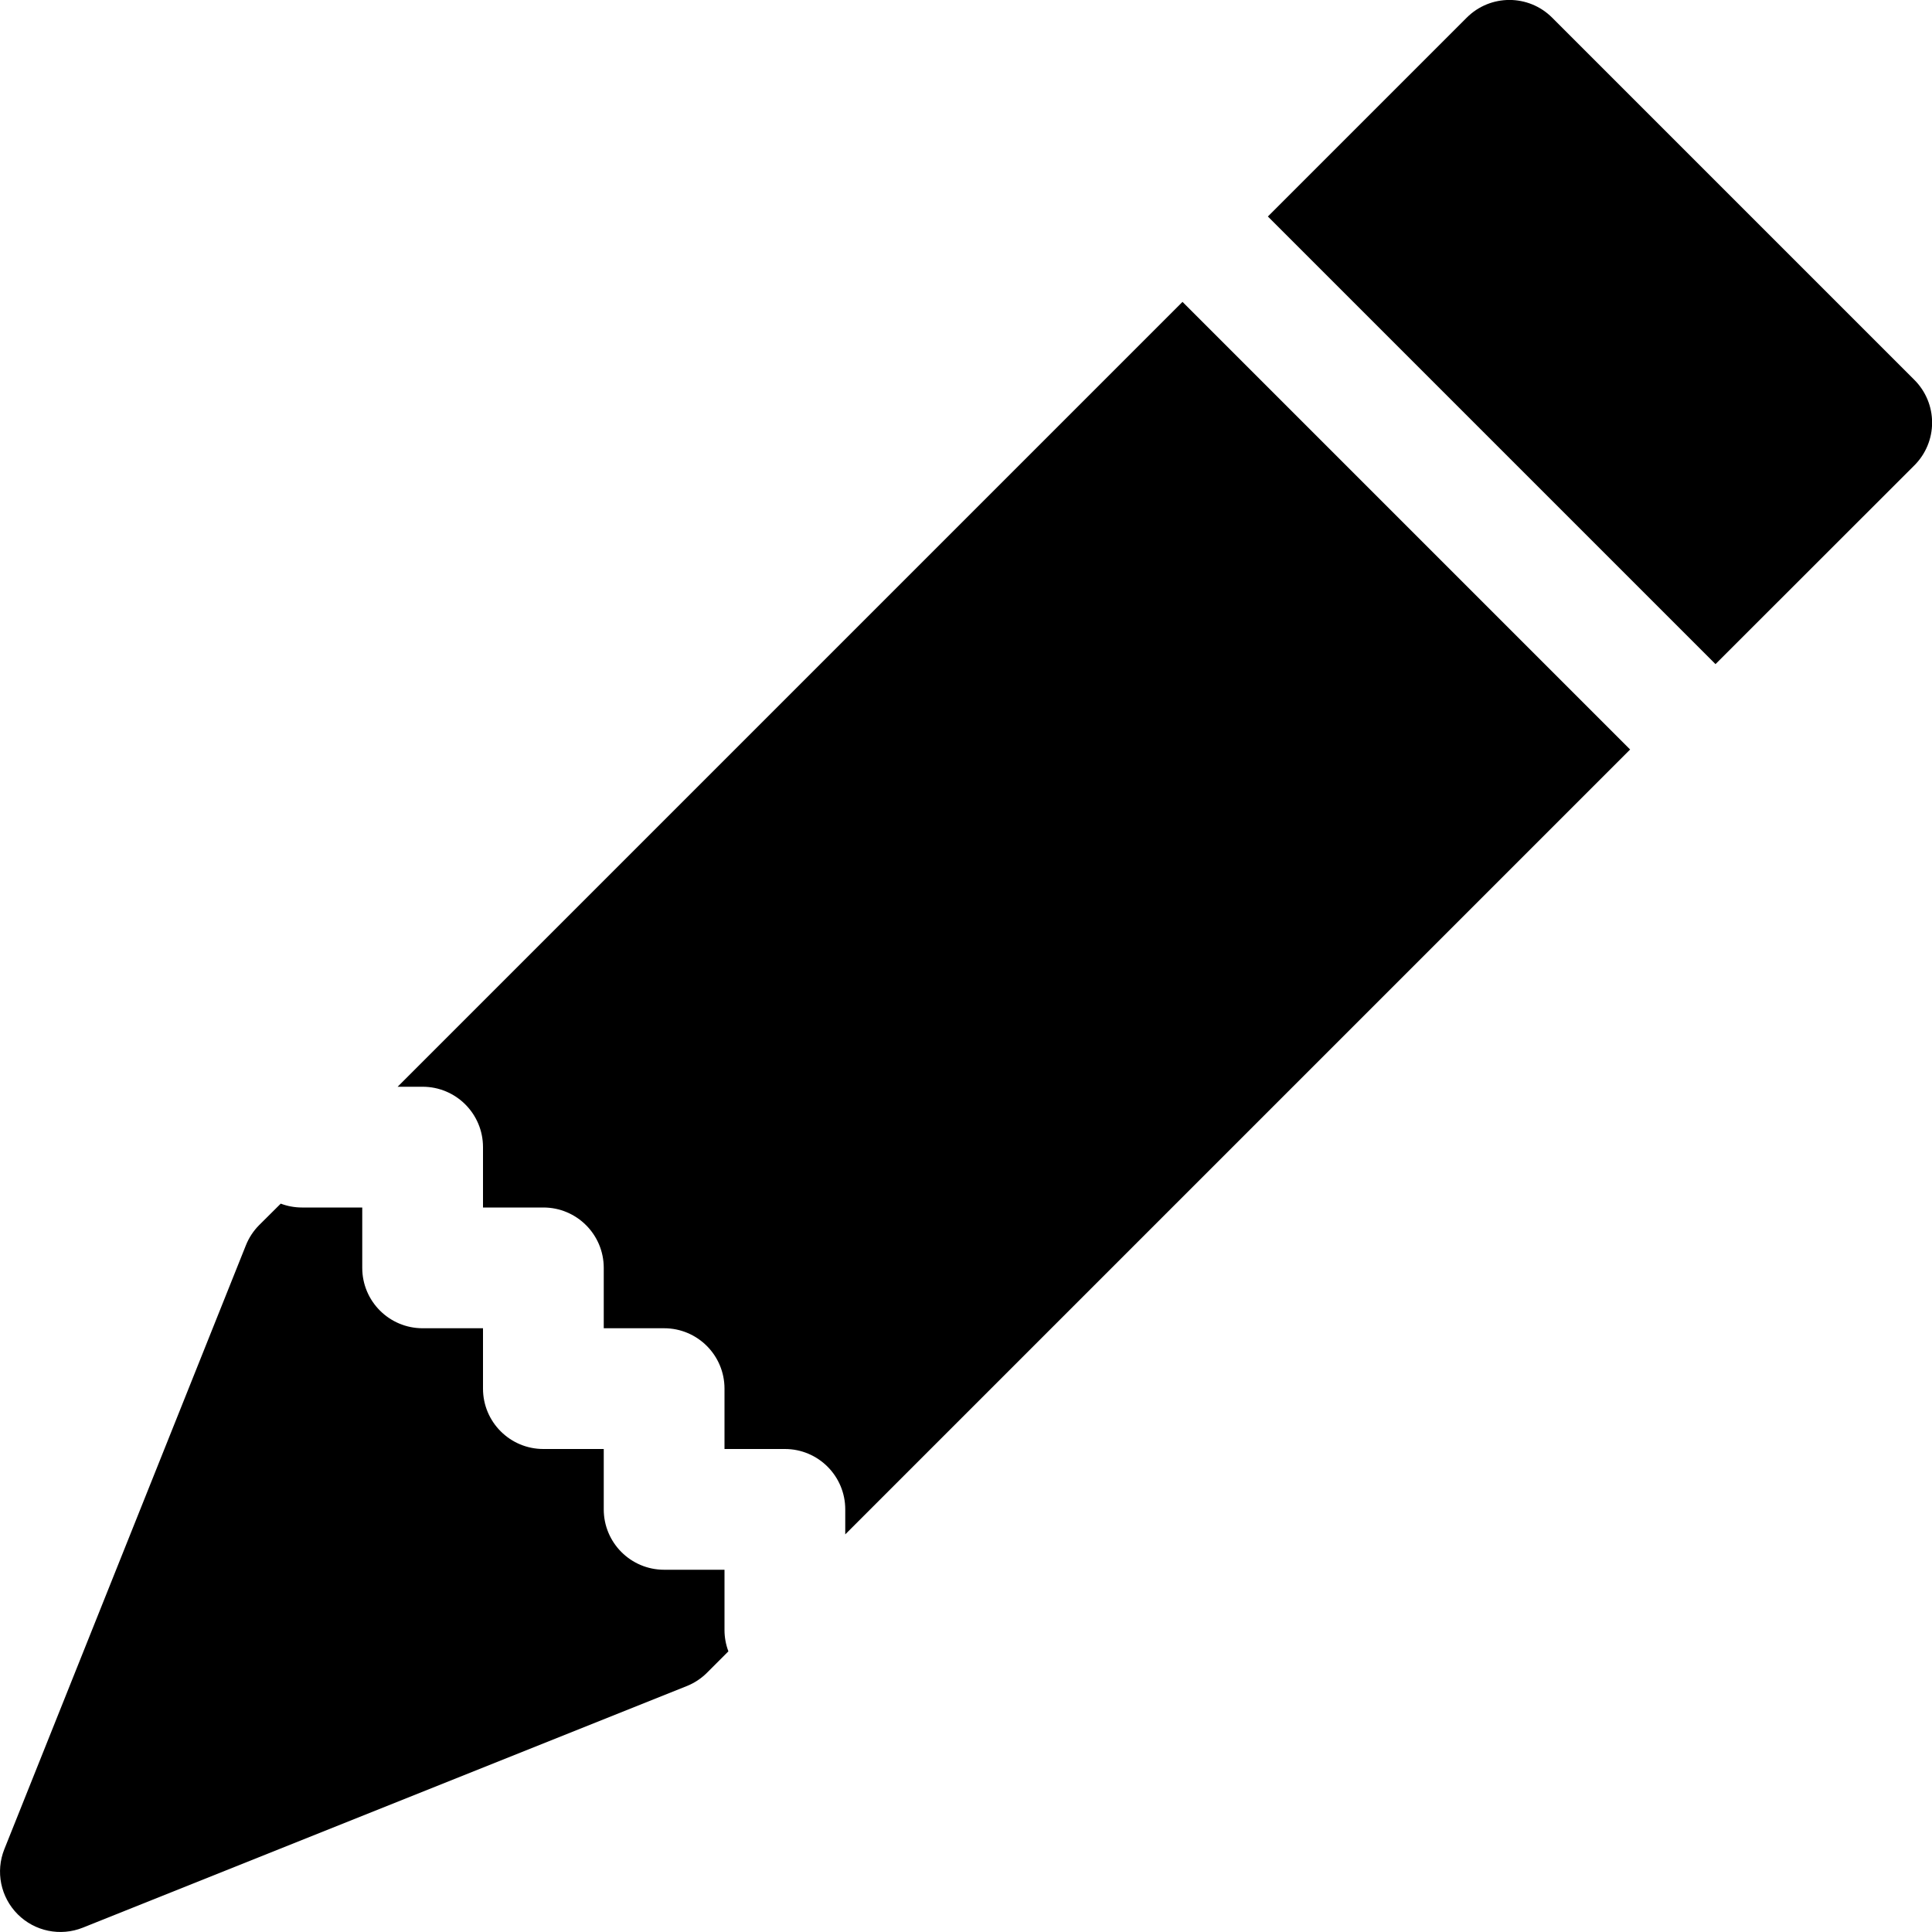
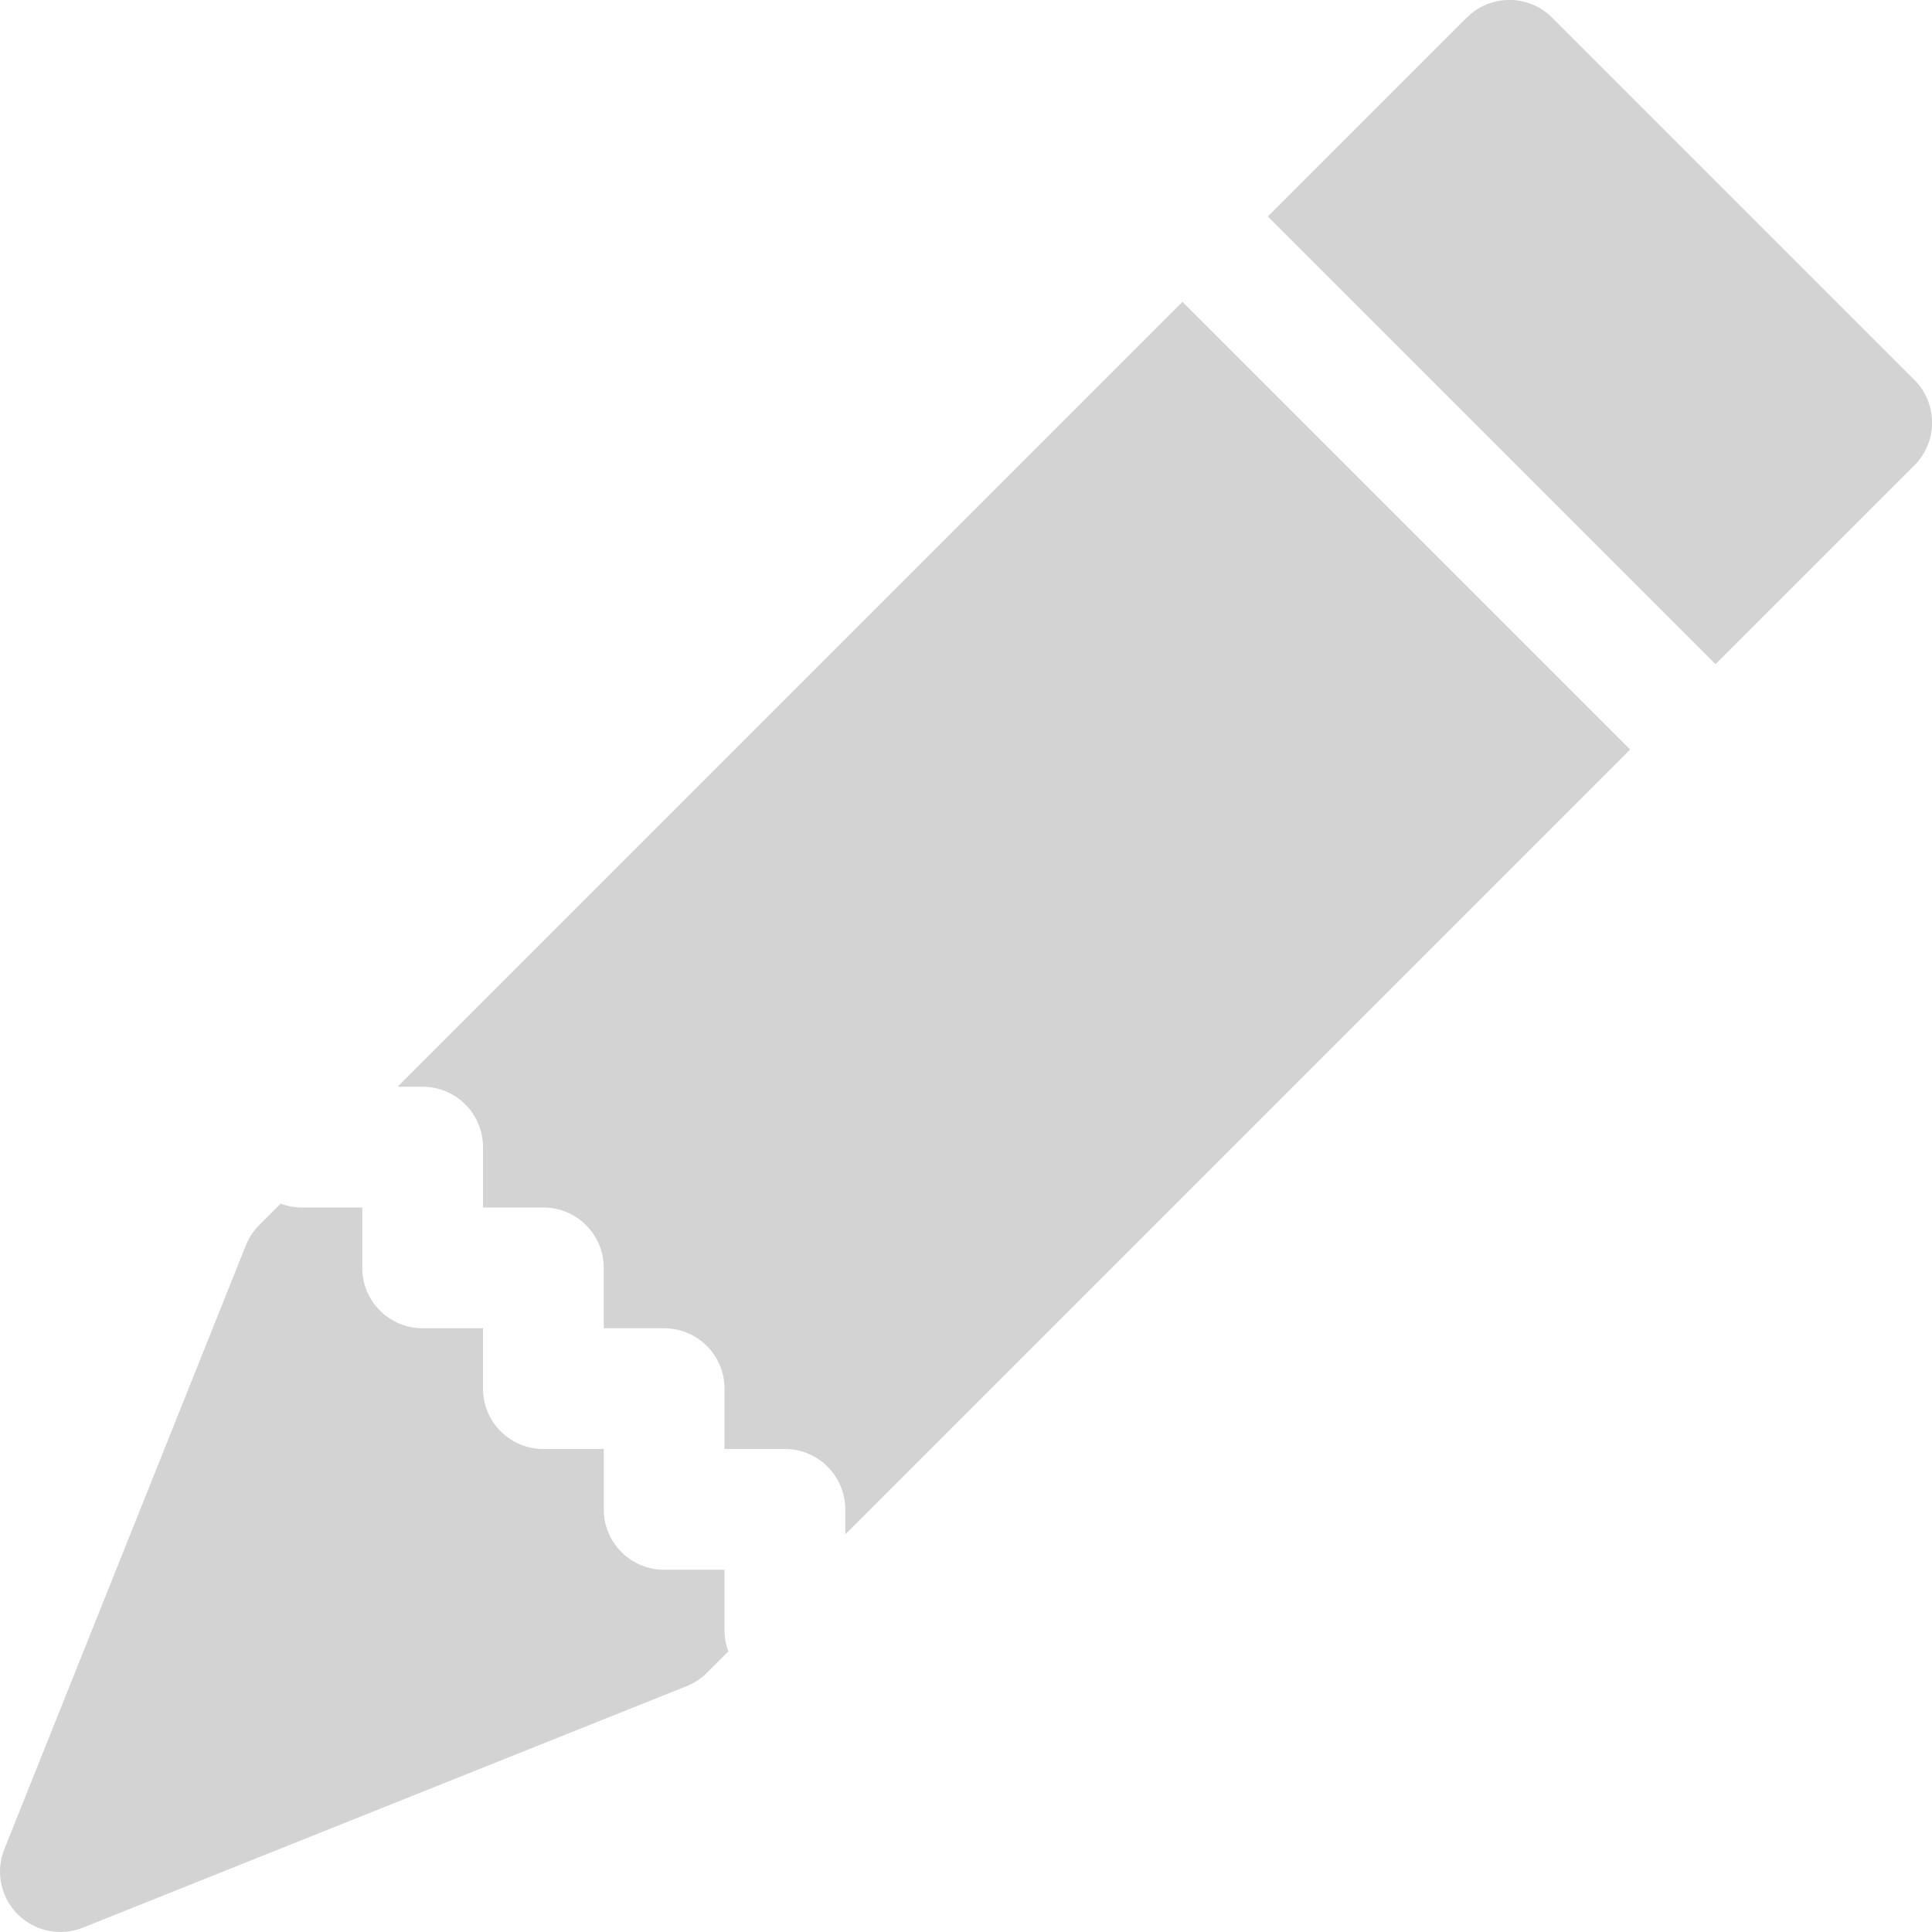
- <svg xmlns="http://www.w3.org/2000/svg" width="16" height="16" fill="currentColor" class="bi bi-pencil-fill" viewBox="0 0 16 16">
+ <svg xmlns="http://www.w3.org/2000/svg" width="16" height="16" fill="#D3D3D3" class="bi bi-pencil-fill" viewBox="0 0 16 16">
  <path d="M12.854.146a.5.5 0 0 0-.707 0L10.5 1.793 14.207 5.5l1.647-1.646a.5.5 0 0 0 0-.708l-3-3zm.646 6.061L9.793 2.5 3.293 9H3.5a.5.5 0 0 1 .5.5v.5h.5a.5.5 0 0 1 .5.5v.5h.5a.5.5 0 0 1 .5.5v.5h.5a.5.5 0 0 1 .5.5v.207l6.5-6.5zm-7.468 7.468A.5.5 0 0 1 6 13.5V13h-.5a.5.5 0 0 1-.5-.5V12h-.5a.5.5 0 0 1-.5-.5V11h-.5a.5.5 0 0 1-.5-.5V10h-.5a.499.499 0 0 1-.175-.032l-.179.178a.5.5 0 0 0-.11.168l-2 5a.5.5 0 0 0 .65.65l5-2a.5.5 0 0 0 .168-.11l.178-.178z" />
</svg>
